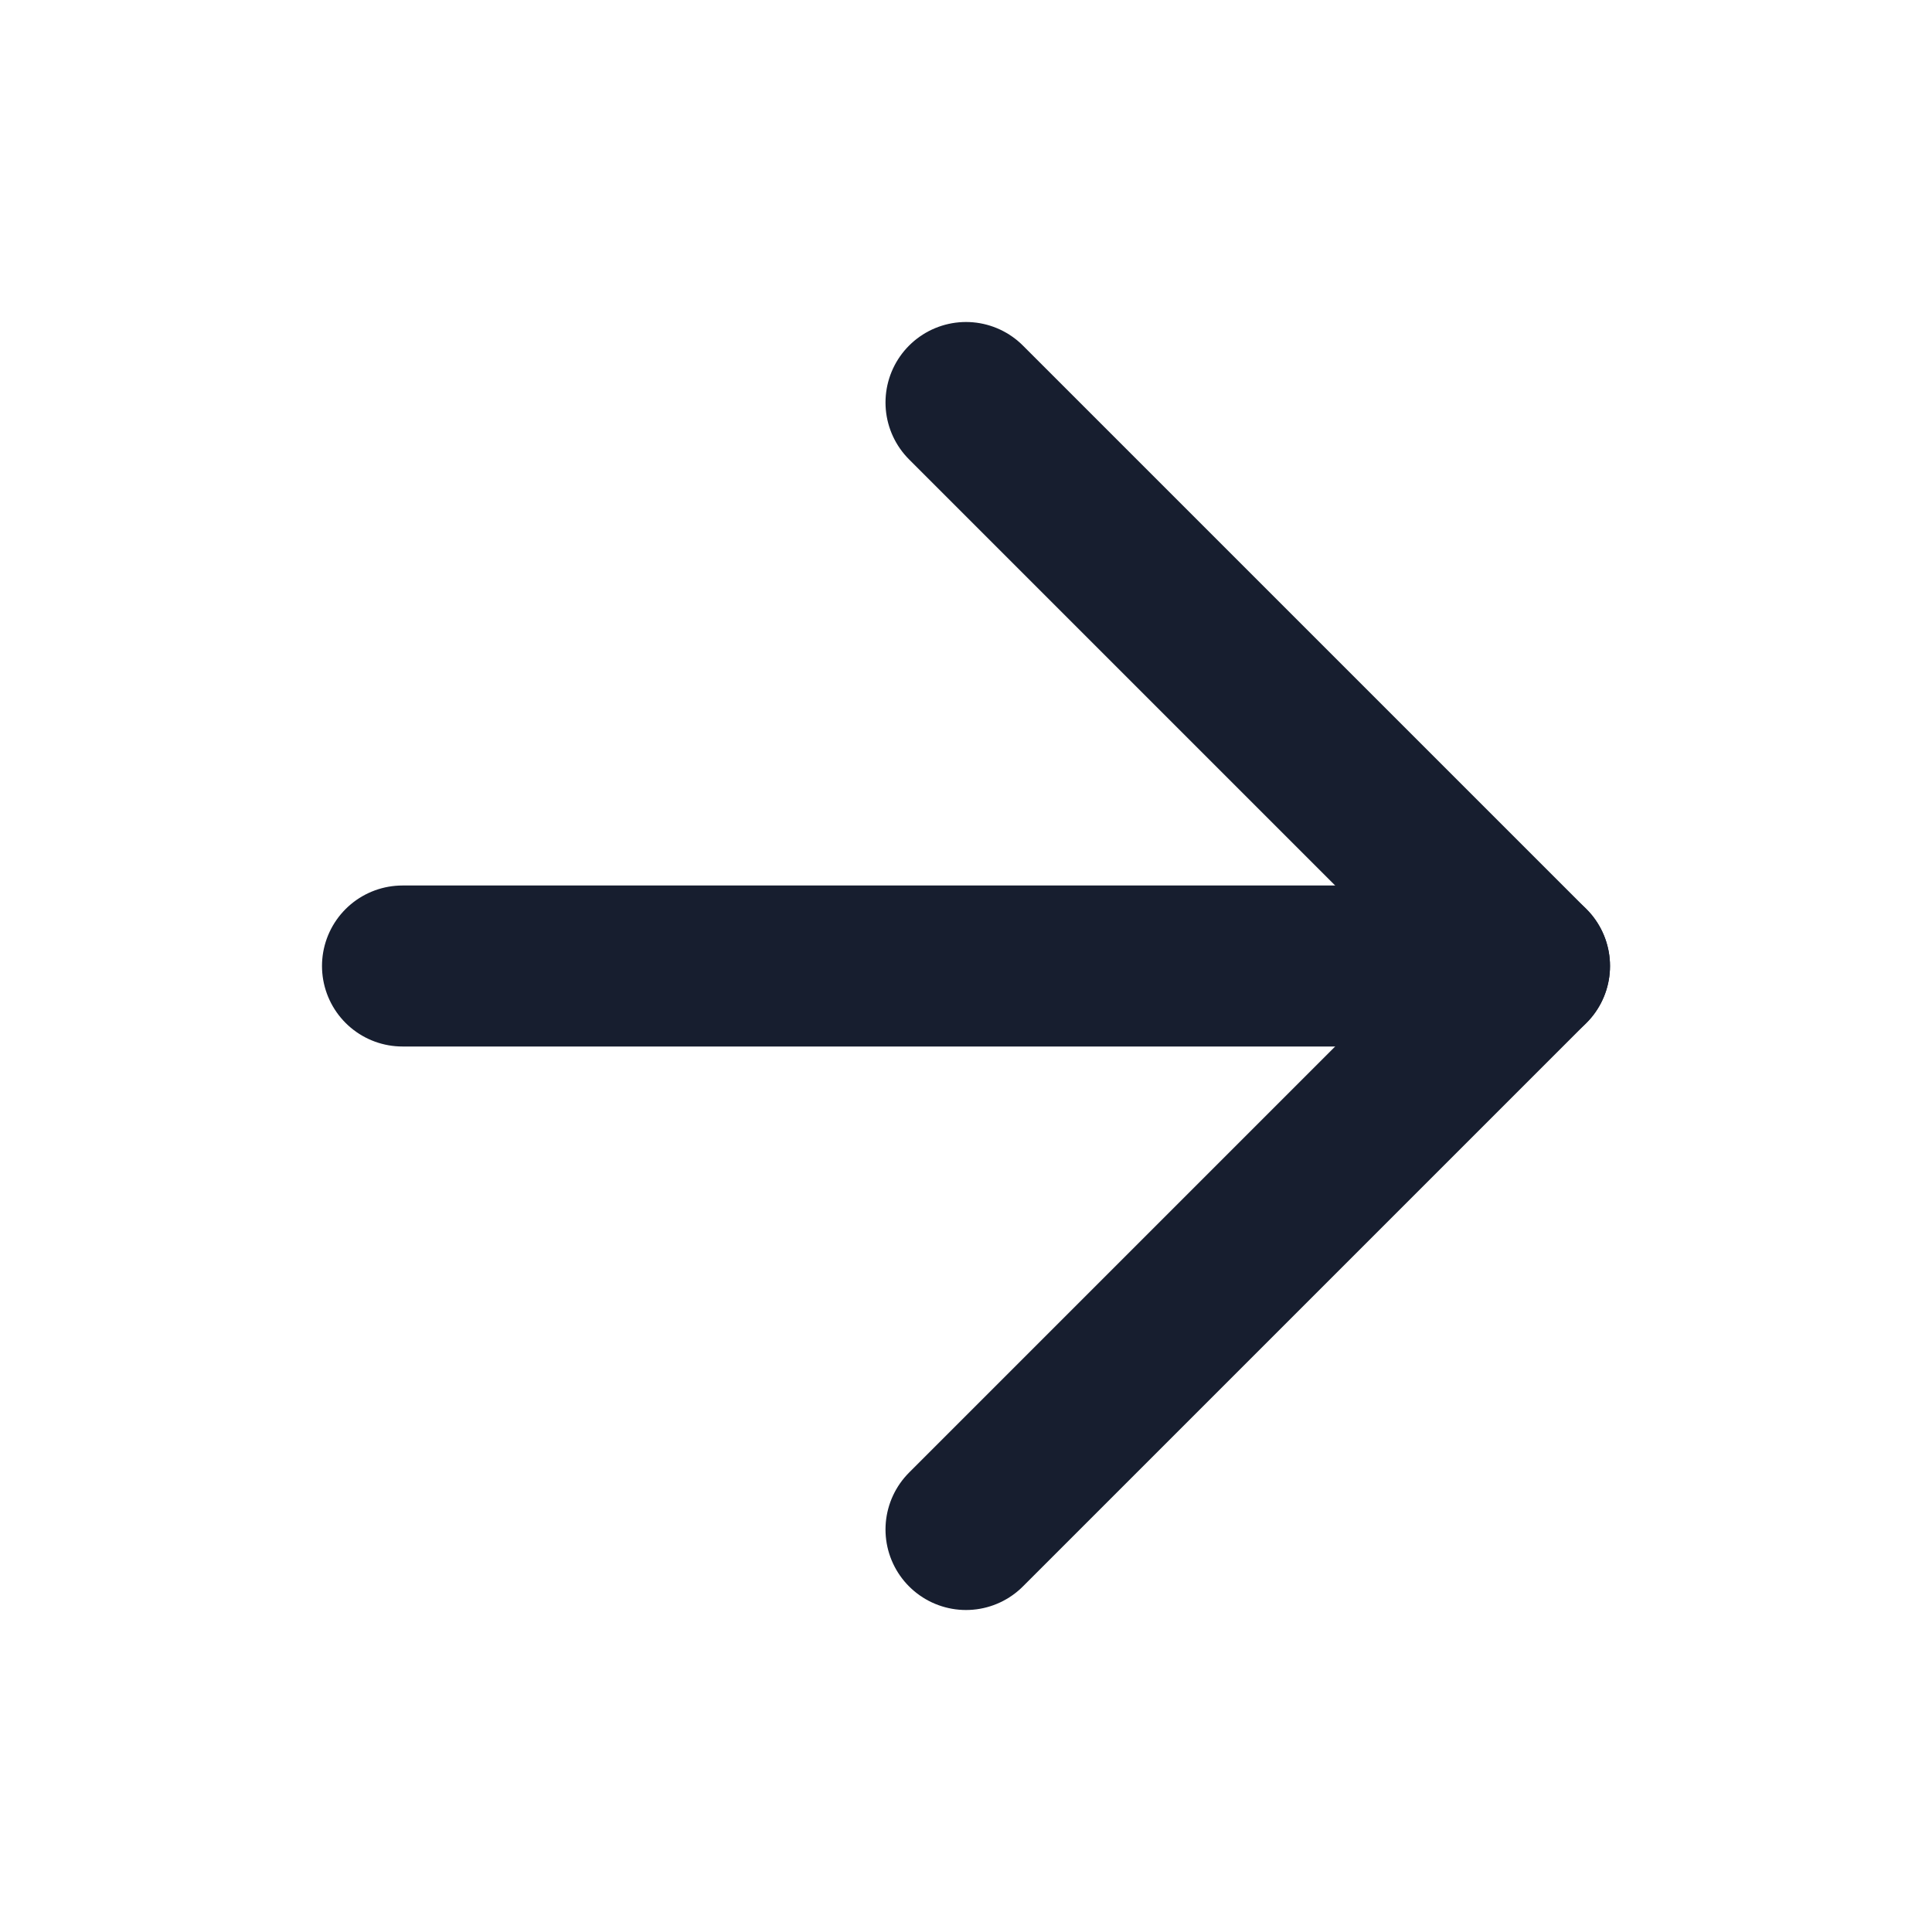
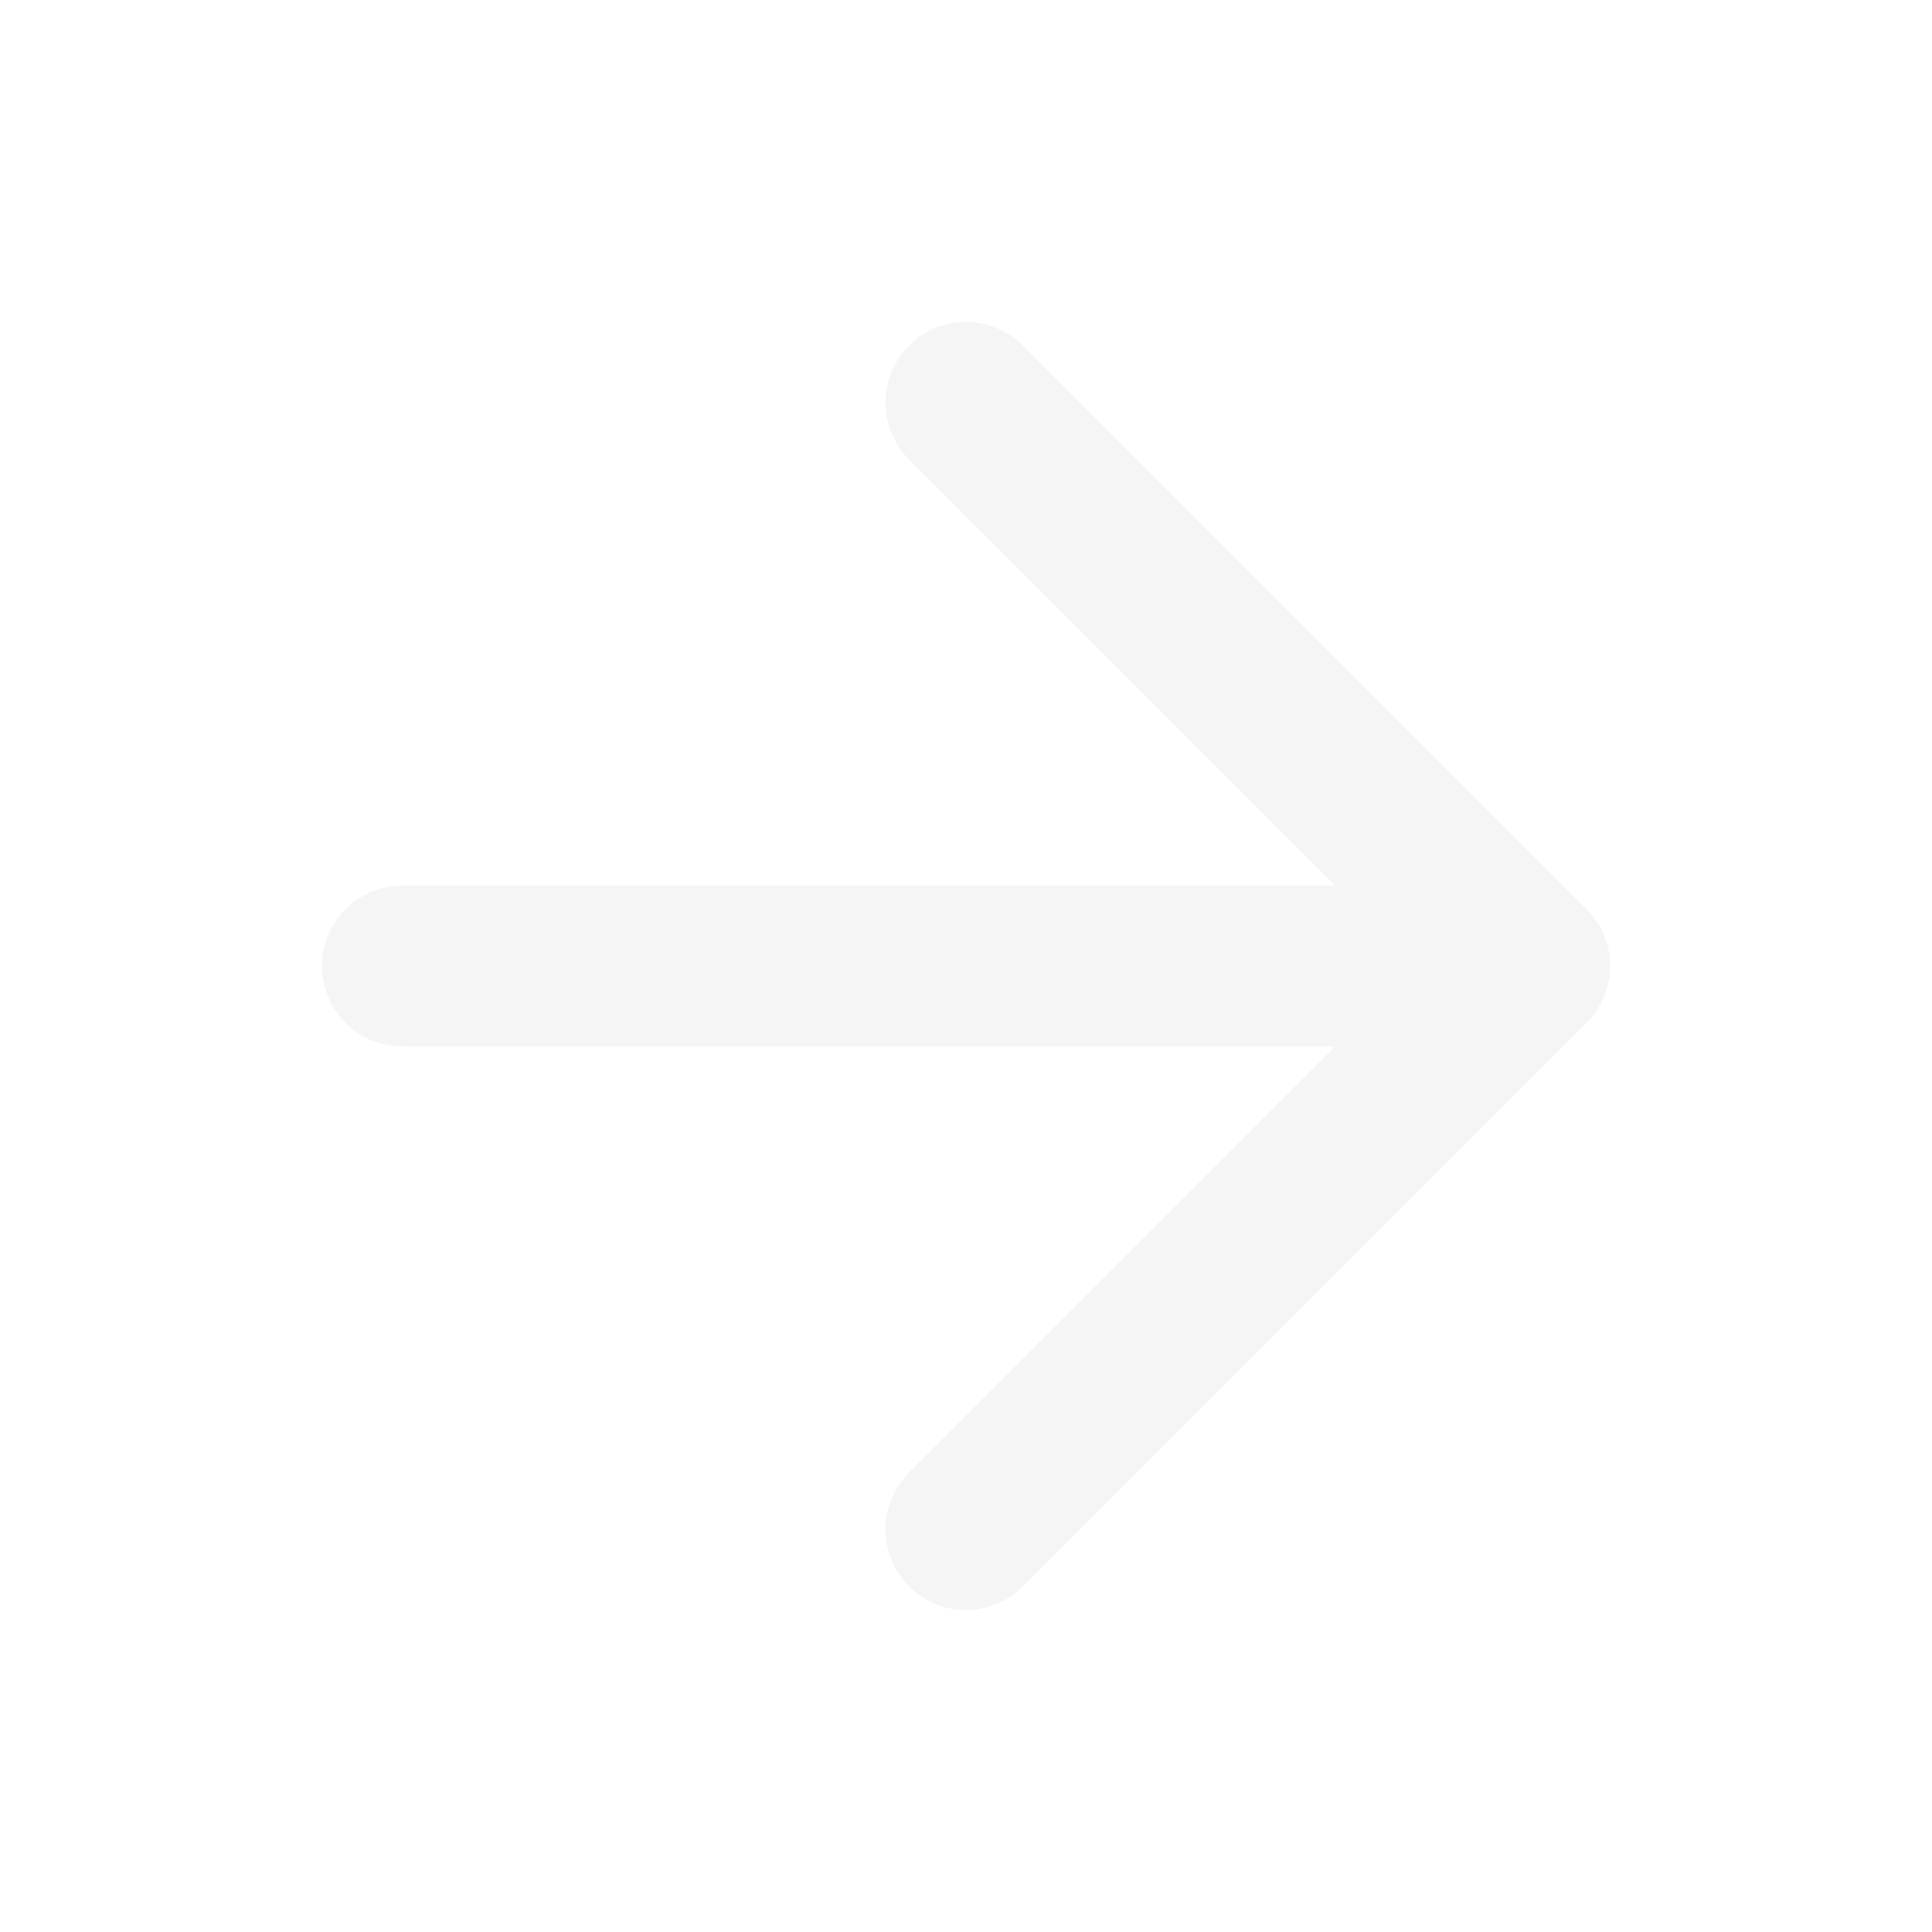
<svg xmlns="http://www.w3.org/2000/svg" width="24" height="24" viewBox="0 0 24 24" fill="none">
-   <path d="M5 12H19" stroke="#171E2F" stroke-width="2" stroke-linecap="round" stroke-linejoin="round" />
-   <path d="M12 5L19 12L12 19" stroke="#171E2F" stroke-width="2" stroke-linecap="round" stroke-linejoin="round" />
+   <path d="M5 12H19" stroke="#F5F5F5" stroke-width="2" stroke-linecap="round" stroke-linejoin="round" />
+   <path d="M12 5L19 12L12 19" stroke="#F5F5F5" stroke-width="2" stroke-linecap="round" stroke-linejoin="round" />
</svg>
